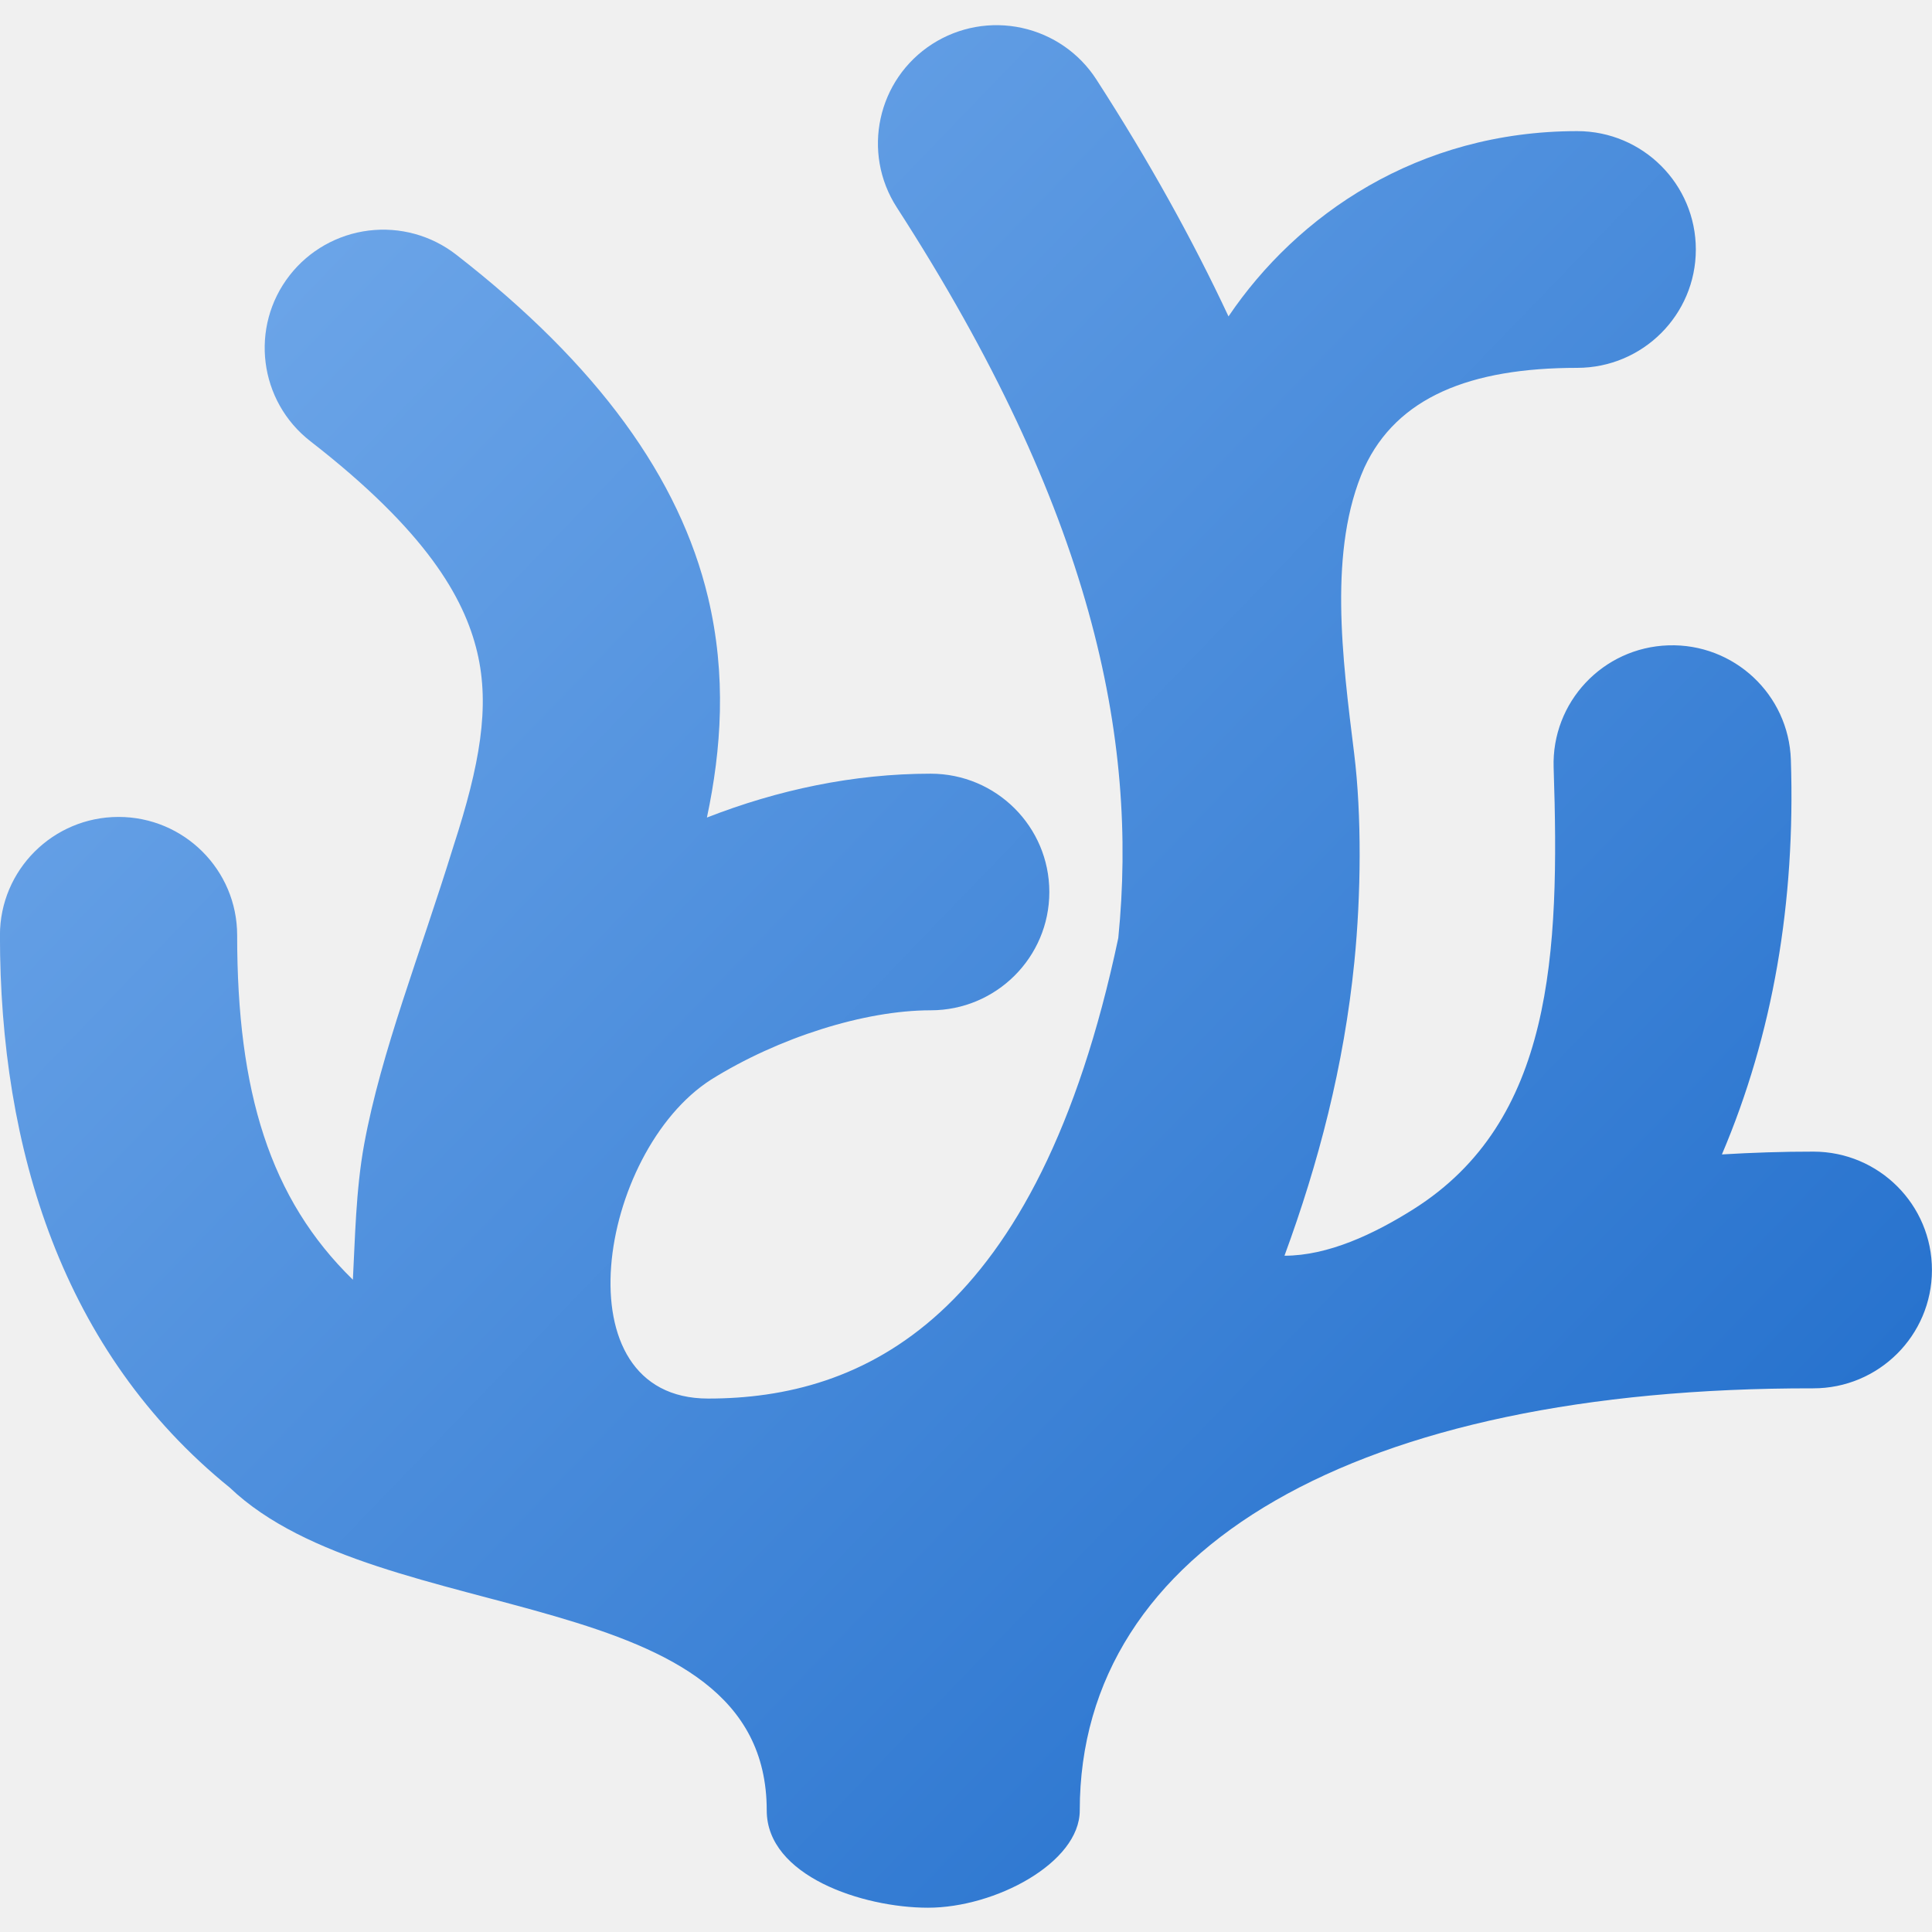
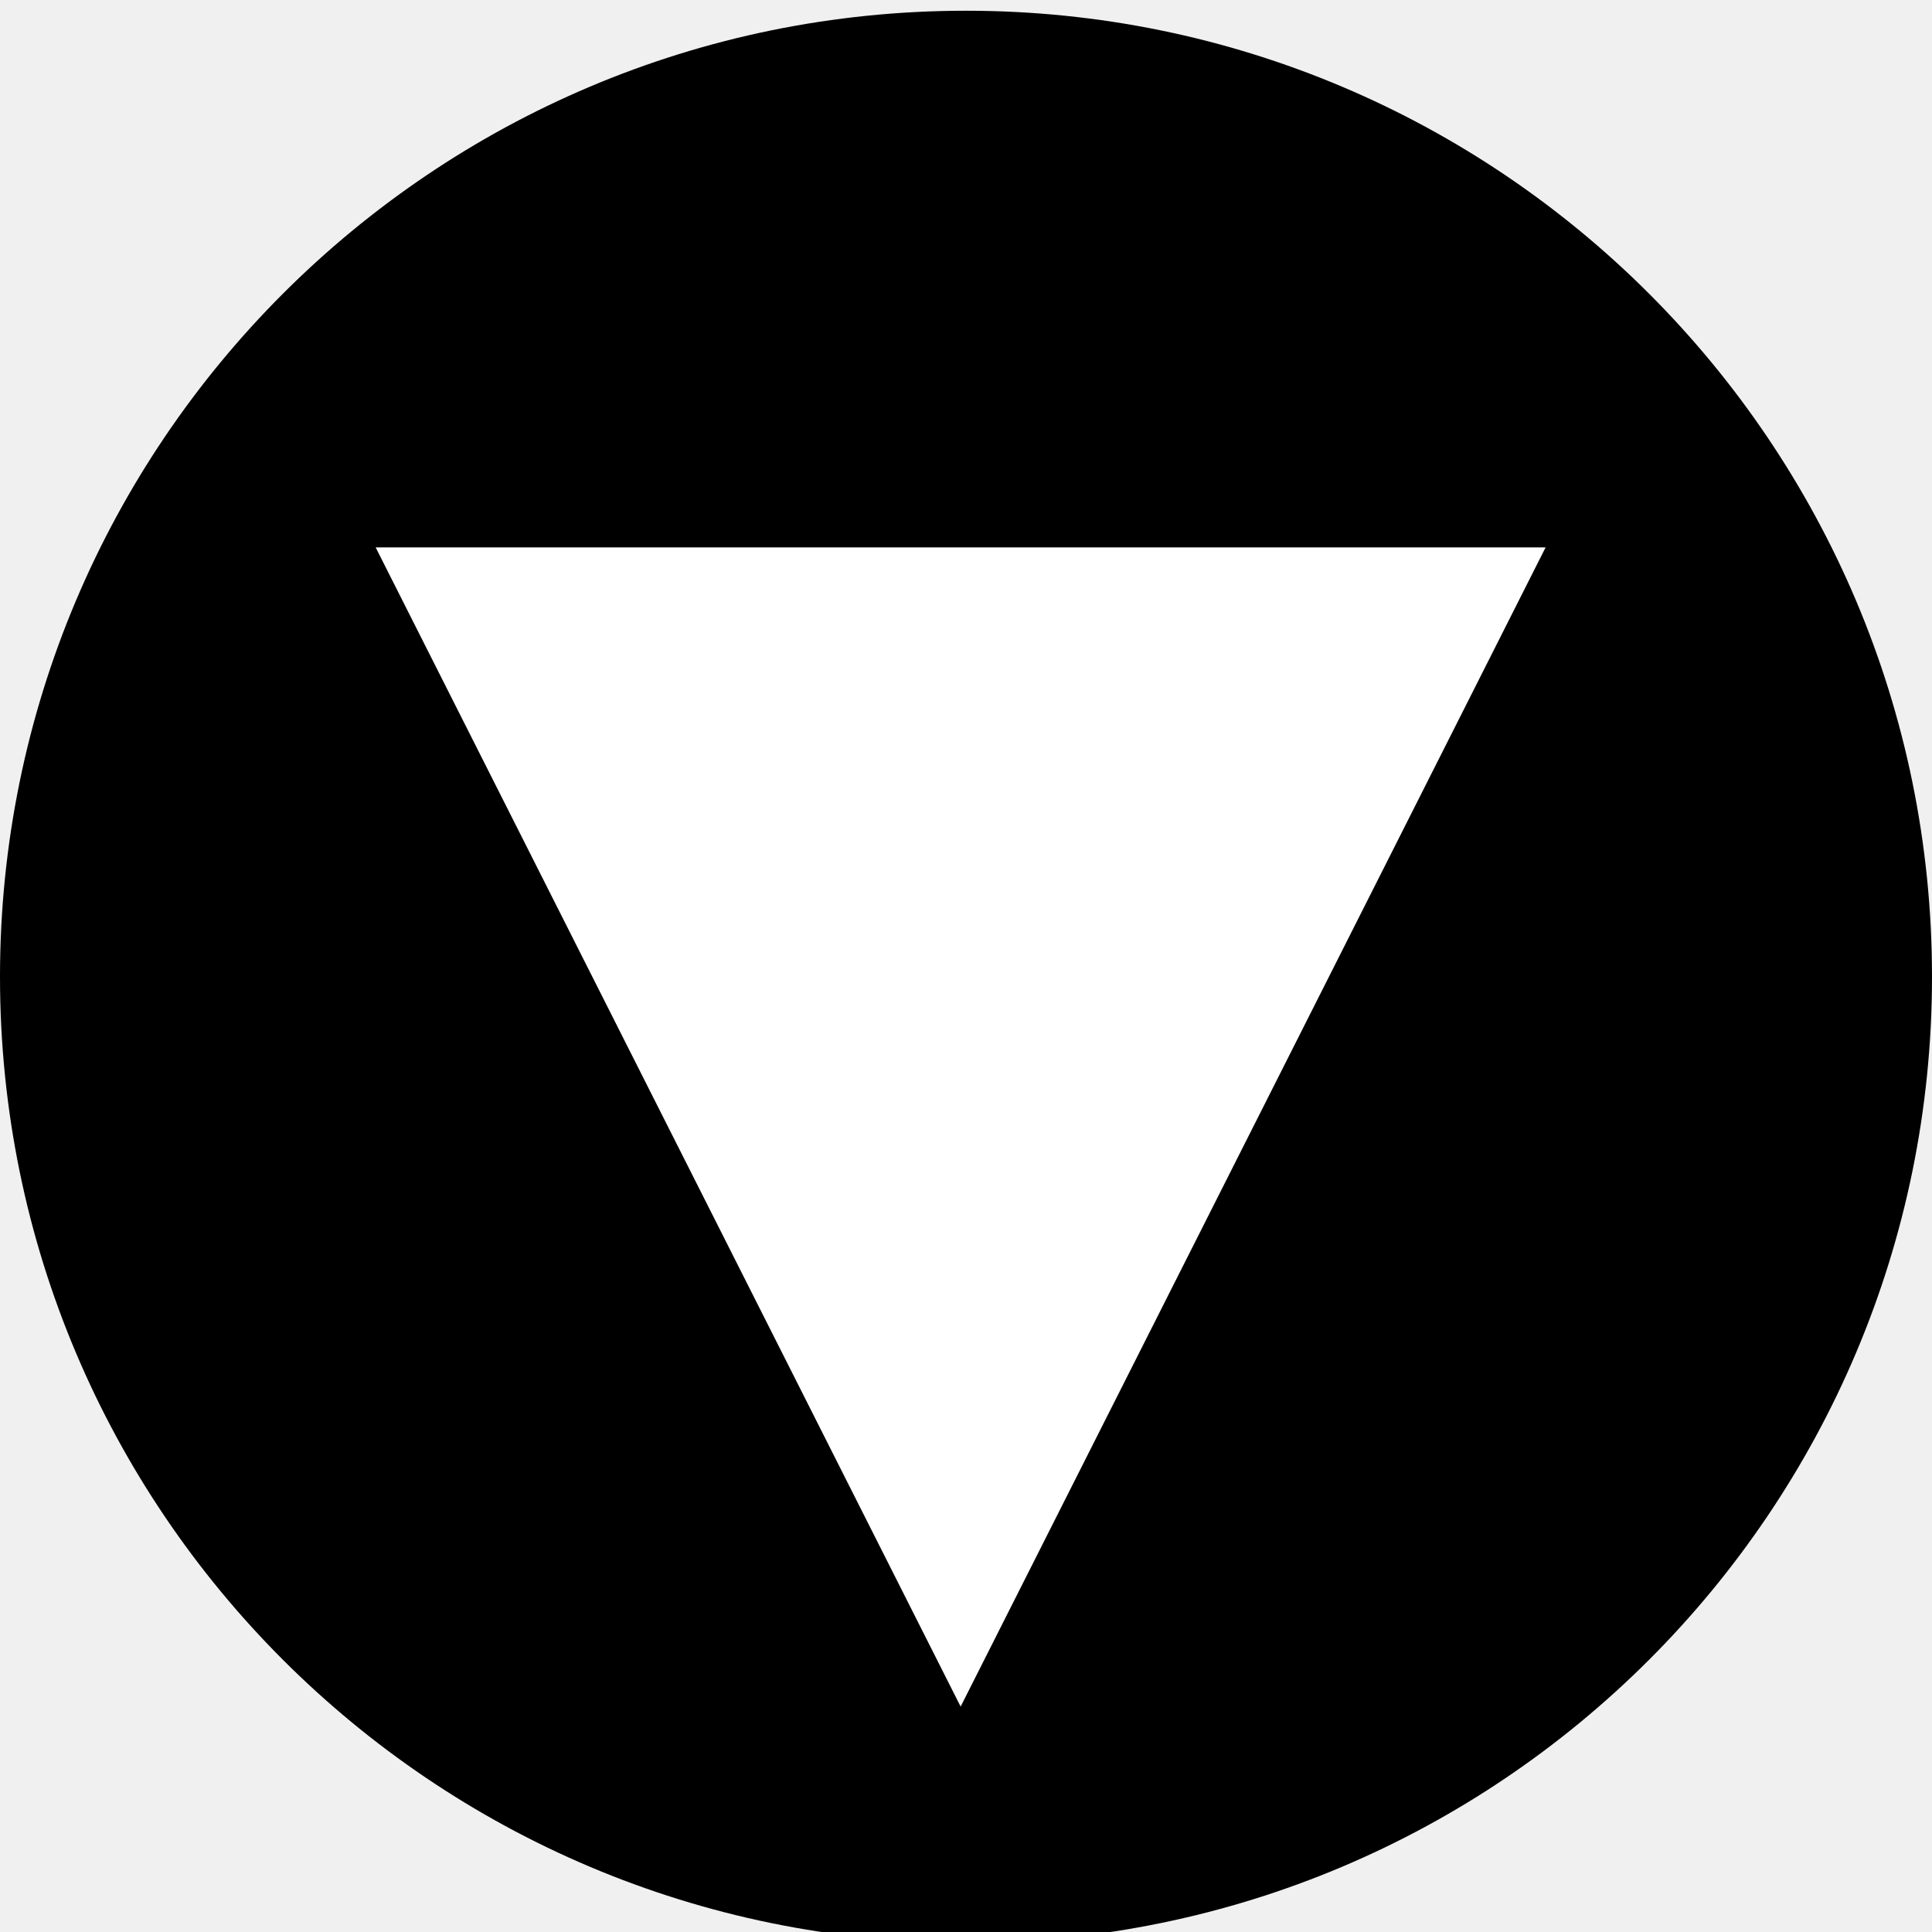
- <svg xmlns="http://www.w3.org/2000/svg" version="1.1" x="0" y="0" width="1024" height="1024" viewBox="0, 0, 100, 100">
+ <svg xmlns="http://www.w3.org/2000/svg" width="1024" height="1024" viewBox="0 0 180 180" fill="none">
+   <g clip-path="url(#clip0_1_5)">
+     <circle cx="90" cy="91" r="90" fill="black" />
+     <path d="M89.5 159L35 51H144L89.5 159Z" fill="white" />
+   </g>
  <defs>
-     <linearGradient id="Gradient_1" gradientUnits="userSpaceOnUse" x1="199.997" y1="214.302" x2="296.665" y2="307.573" gradientTransform="matrix(1, 0, 0, 1, -200, -213)">
-       <stop offset="0" stop-color="#78AEED" />
-       <stop offset="1" stop-color="#1D6BCA" />
-     </linearGradient>
+     <clipPath id="clip0_1_5">
+       <rect width="180" height="180" fill="white" />
+     </clipPath>
  </defs>
-   <g id="Layer_1">
-     <path d="M48.26,2.274 C45.406,4.105 44.583,7.898 46.422,10.742 C56.531,26.397 58.917,38.205 57.882,48.553 C53.698,68.369 44.603,72.389 36.655,72.389 C28.895,72.389 30.973,59.618 36.806,55.88 C40.288,53.706 44.748,52.293 48.171,52.293 C51.563,52.293 54.313,49.552 54.313,46.17 C54.313,42.787 51.563,40.046 48.171,40.046 C44.173,40.046 40.251,40.886 36.59,42.316 C37.338,38.787 37.614,34.973 36.647,30.919 C35.179,24.763 30.953,18.883 23.615,13.183 C22.33,12.183 20.7,11.734 19.083,11.934 C17.466,12.134 15.995,12.966 14.994,14.248 C12.912,16.918 13.394,20.766 16.072,22.843 C22.05,27.486 24.024,30.923 24.699,33.752 C25.374,36.581 24.831,39.616 23.475,43.786 C21.742,49.406 19.73,54.423 18.848,59.234 C18.414,61.602 18.377,64.179 18.265,66.238 C13.96,62.042 12.275,56.502 12.275,48.407 C12.274,45.025 9.524,42.283 6.133,42.284 C2.744,42.287 -0.002,45.027 -0.003,48.407 C-0.003,59.463 3.23,69.983 11.895,77.001 C19.739,84.474 39.686,81.712 39.686,93.709 C39.686,97.095 44.642,98.743 48.033,98.743 C51.511,98.743 55.888,96.418 55.888,93.709 C55.888,80.097 70.233,71.824 93.848,71.86 C97.24,71.865 99.992,69.126 99.997,65.744 C100.003,62.361 97.259,59.614 93.867,59.608 C92.252,59.606 90.678,59.661 89.126,59.753 C91.766,53.544 92.937,46.708 92.695,39.324 C92.583,35.943 89.745,33.293 86.356,33.403 C82.963,33.513 80.305,36.346 80.416,39.729 C80.736,49.397 80.374,58.03 73.171,62.581 C71.123,63.874 68.742,64.996 66.484,64.996 C68.237,60.228 69.561,55.195 70.103,49.77 C70.449,46.308 70.486,42.195 70.091,39 C69.478,34.05 68.738,28.436 70.617,24.207 C72.305,20.565 76.087,19.04 81.64,19.04 C85.029,19.037 87.775,16.296 87.776,12.917 C87.778,9.534 85.031,6.79 81.64,6.787 C73.388,6.787 67.133,11.13 63.587,16.377 C61.733,12.417 59.475,8.336 56.747,4.112 C55.866,2.747 54.478,1.788 52.887,1.443 C52.099,1.272 51.285,1.257 50.491,1.399 C49.697,1.542 48.939,1.839 48.26,2.274 z" fill="url(#Gradient_1)" id="path6008" />
-   </g>
</svg>
